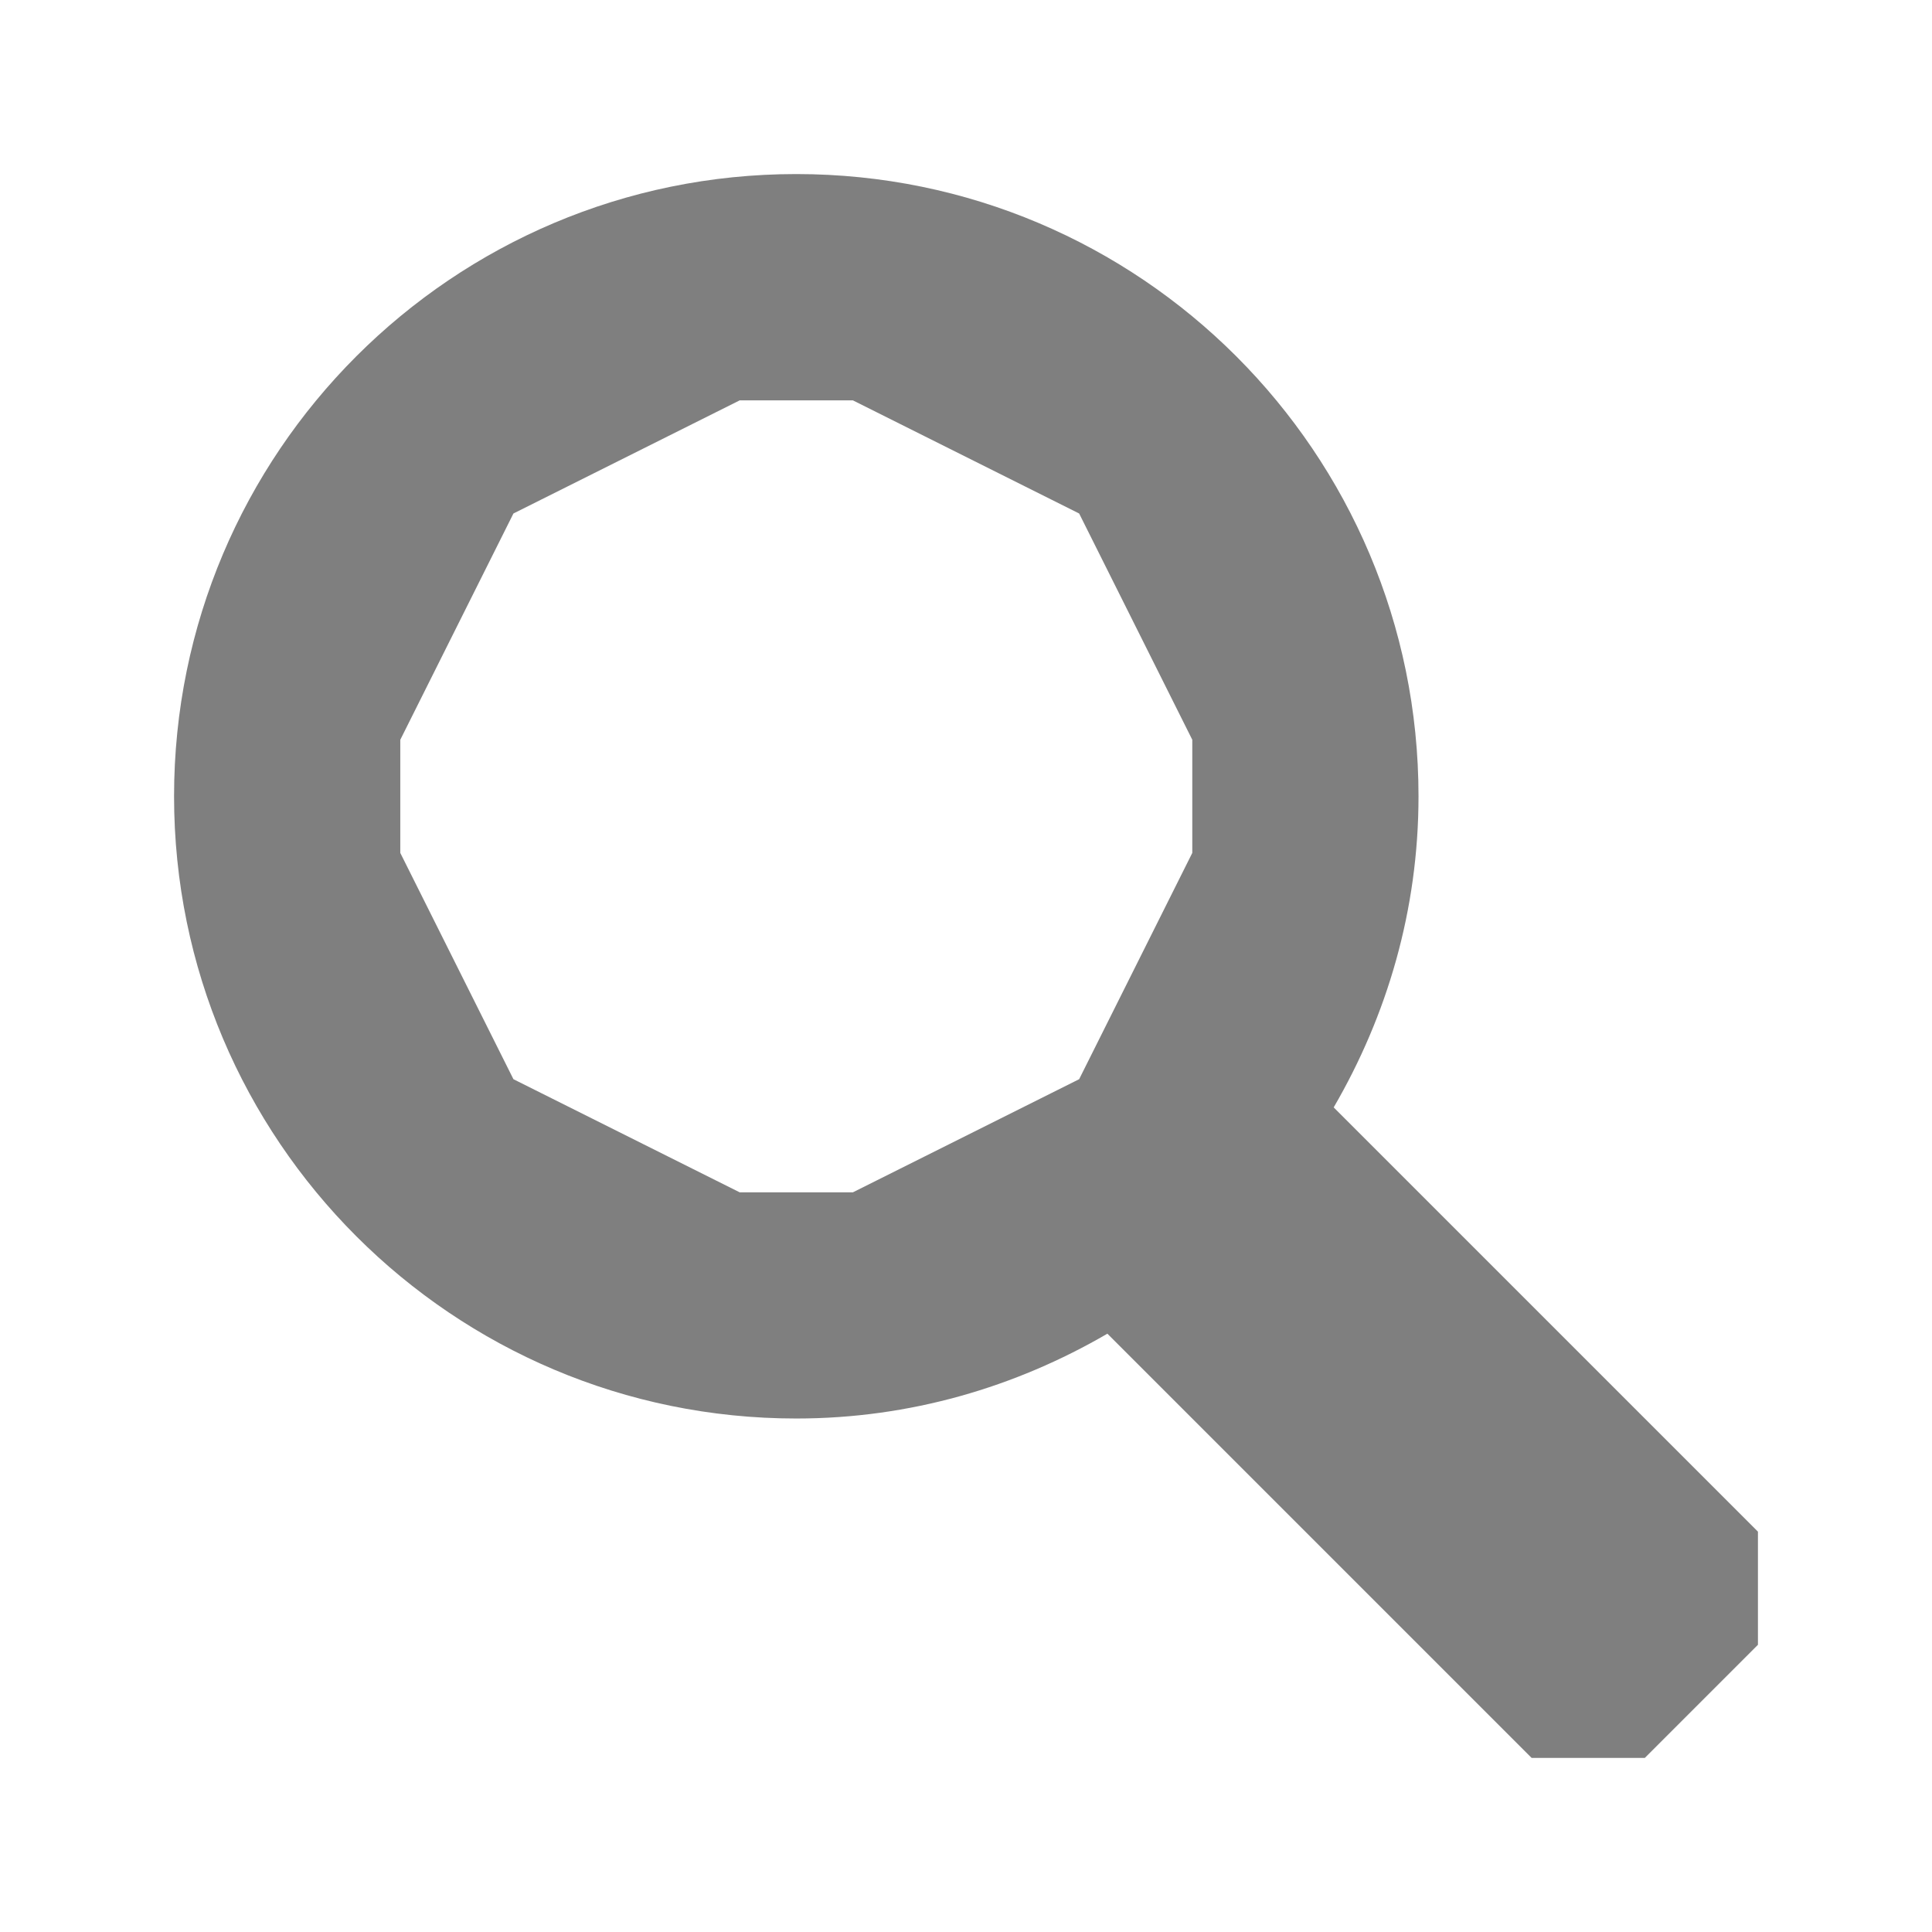
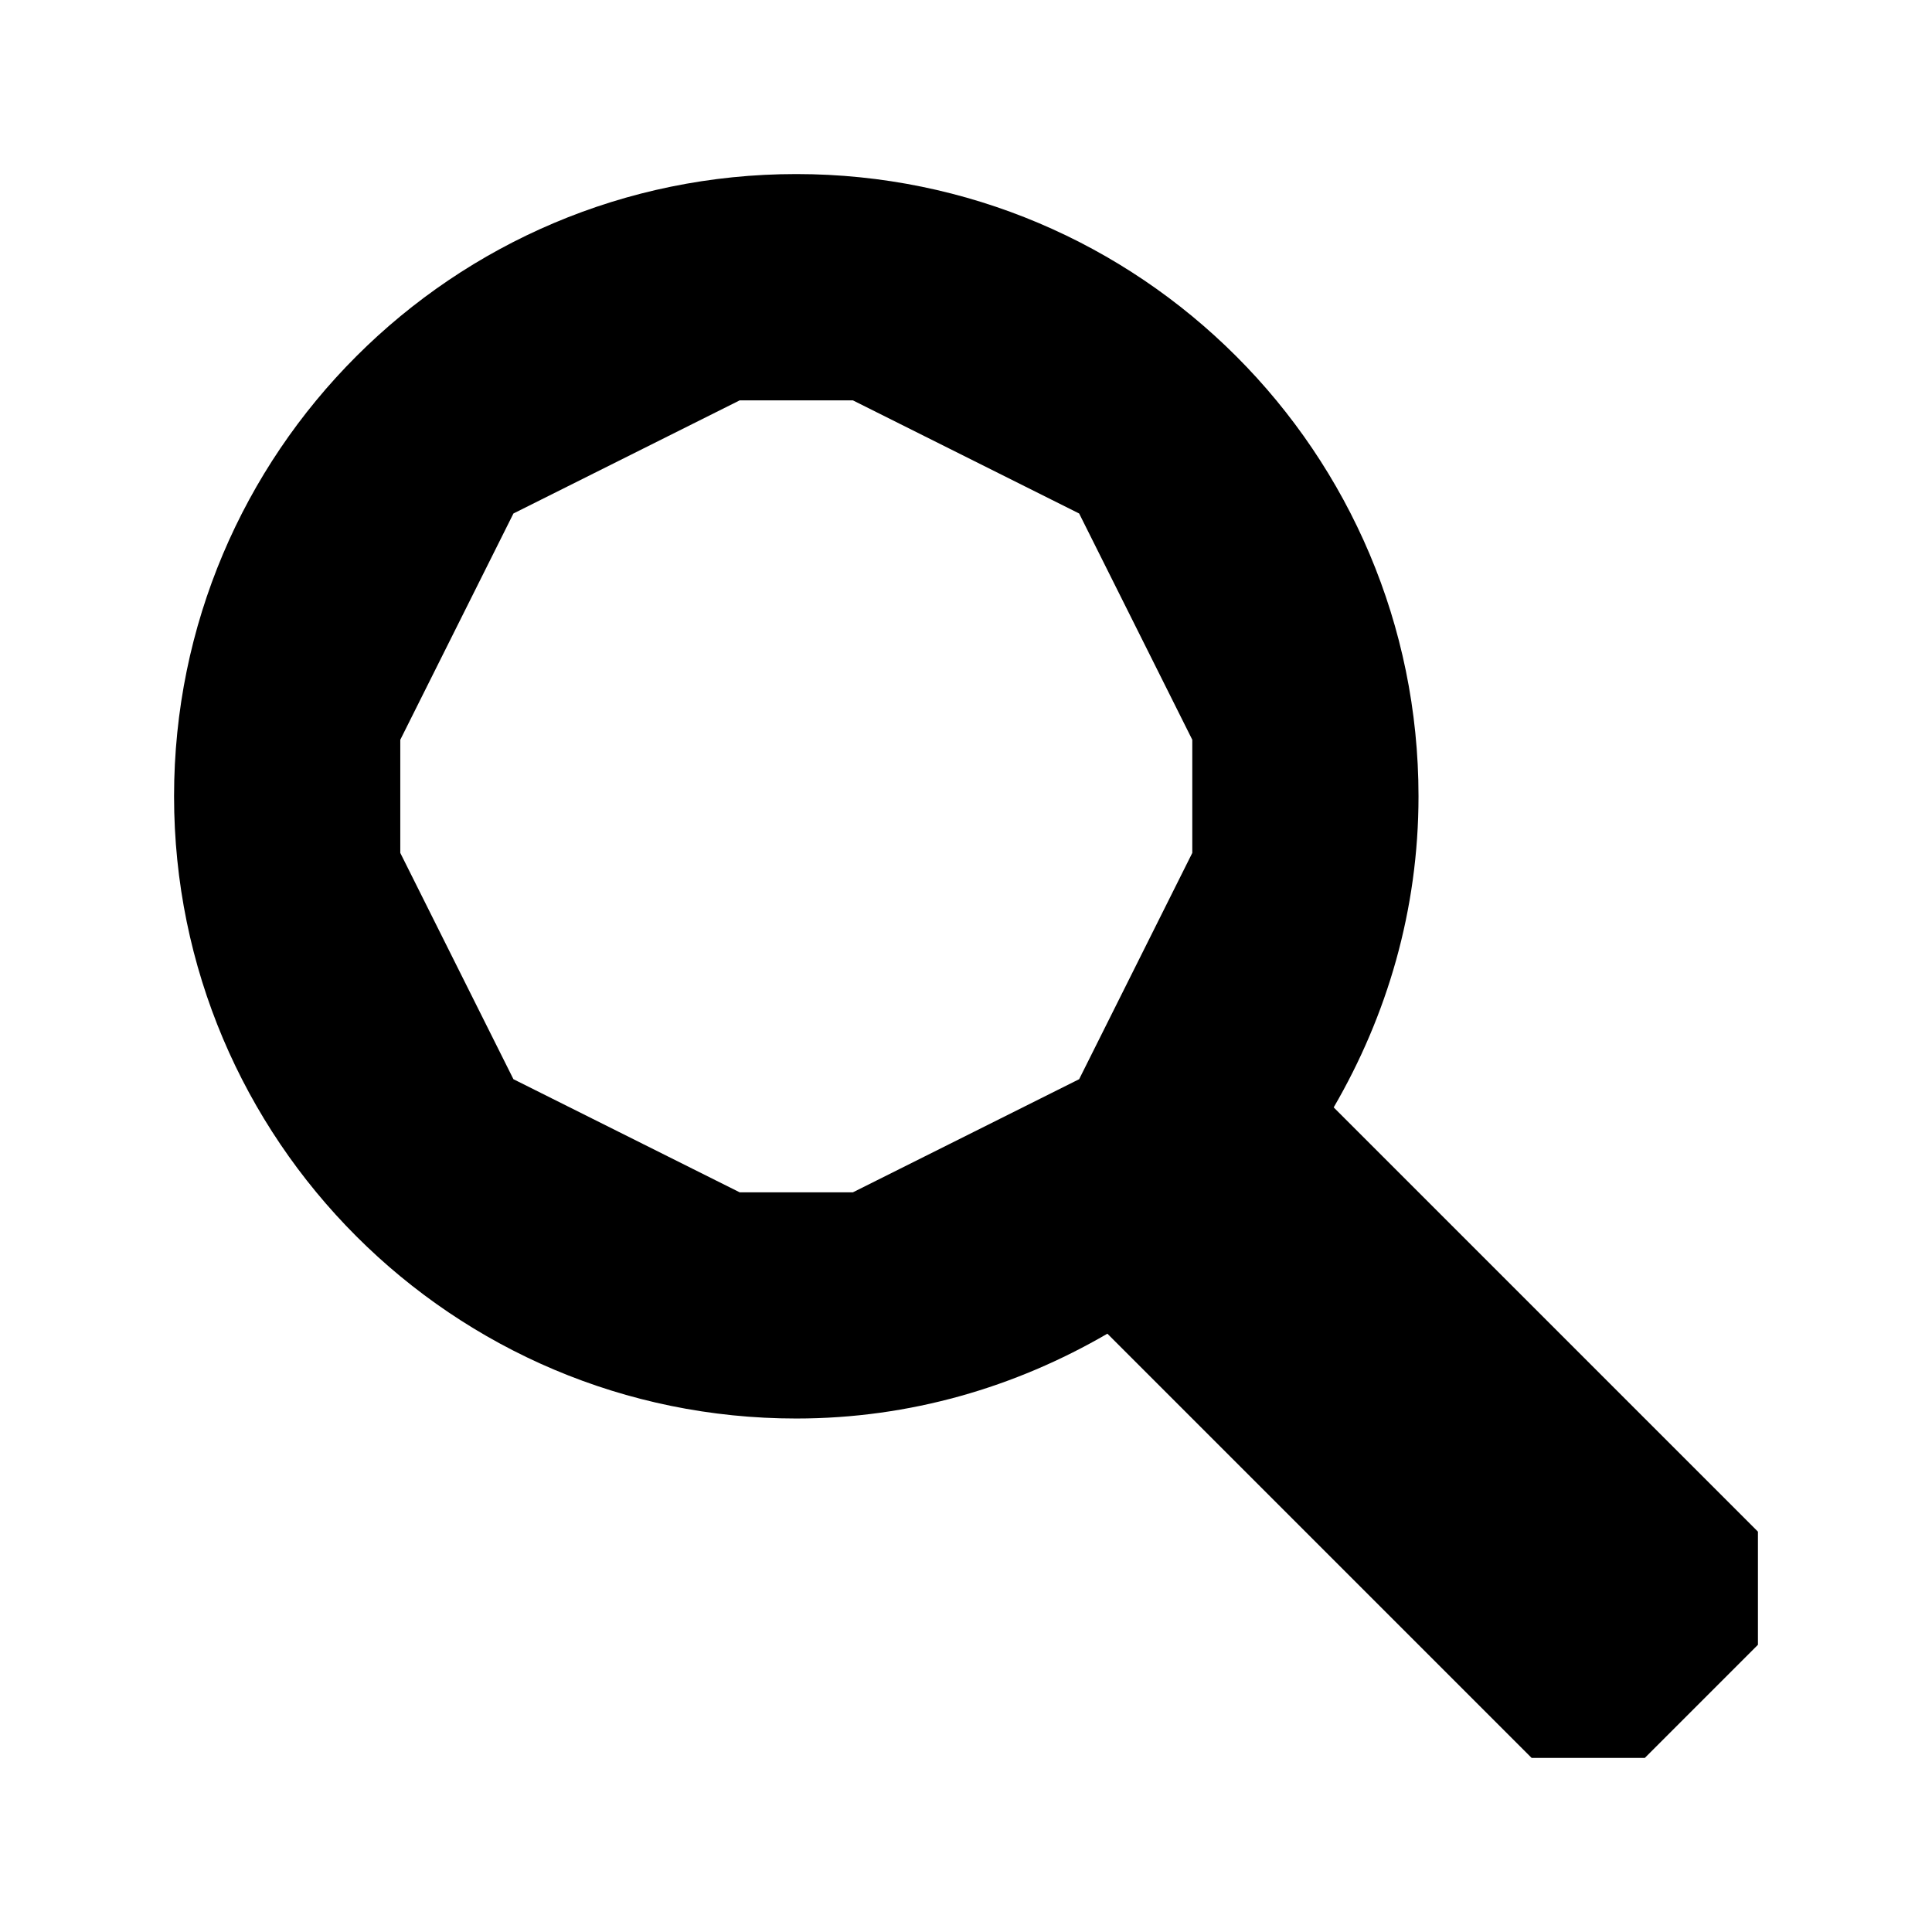
<svg xmlns="http://www.w3.org/2000/svg" width="32px" height="32px" id="svg3405" version="1.1">
  <defs id="defs3407" />
  <g id="layer1">
-     <path d="m 13.189,2.883 c -5.692,0 -10.306,4.614 -10.306,10.306 0,5.692 4.614,10.306 10.306,10.306 1.885,0 3.633,-0.521 5.153,-1.405 l 7.027,7.027 1.874,0 1.874,-1.874 0,-1.874 -7.027,-7.027 c 0.884,-1.52 1.405,-3.268 1.405,-5.153 0,-5.692 -4.614,-10.306 -10.306,-10.306 z m -0.937,3.748 1.874,0 3.748,1.874 1.874,3.748 0,1.874 -1.874,3.748 -3.748,1.874 -1.874,0 -3.748,-1.874 -1.874,-3.748 0,-1.874 1.874,-3.748 3.748,-1.874 z" id="path47777" style="opacity:0.5;color:#000000;fill:#000000;fill-opacity:1;fill-rule:nonzero;stroke:none;stroke-width:2;marker:none;visibility:visible;display:inline;overflow:visible;enable-background:accumulate" />
+     <path d="m 13.189,2.883 c -5.692,0 -10.306,4.614 -10.306,10.306 0,5.692 4.614,10.306 10.306,10.306 1.885,0 3.633,-0.521 5.153,-1.405 l 7.027,7.027 1.874,0 1.874,-1.874 0,-1.874 -7.027,-7.027 c 0.884,-1.52 1.405,-3.268 1.405,-5.153 0,-5.692 -4.614,-10.306 -10.306,-10.306 z m -0.937,3.748 1.874,0 3.748,1.874 1.874,3.748 0,1.874 -1.874,3.748 -3.748,1.874 -1.874,0 -3.748,-1.874 -1.874,-3.748 0,-1.874 1.874,-3.748 3.748,-1.874 z" id="path47777" style="opacity:1;color:#000000;fill:#000000;fill-opacity:1;fill-rule:nonzero;stroke:none;stroke-width:2;marker:none;visibility:visible;display:inline;overflow:visible;enable-background:accumulate" />
  </g>
</svg>
